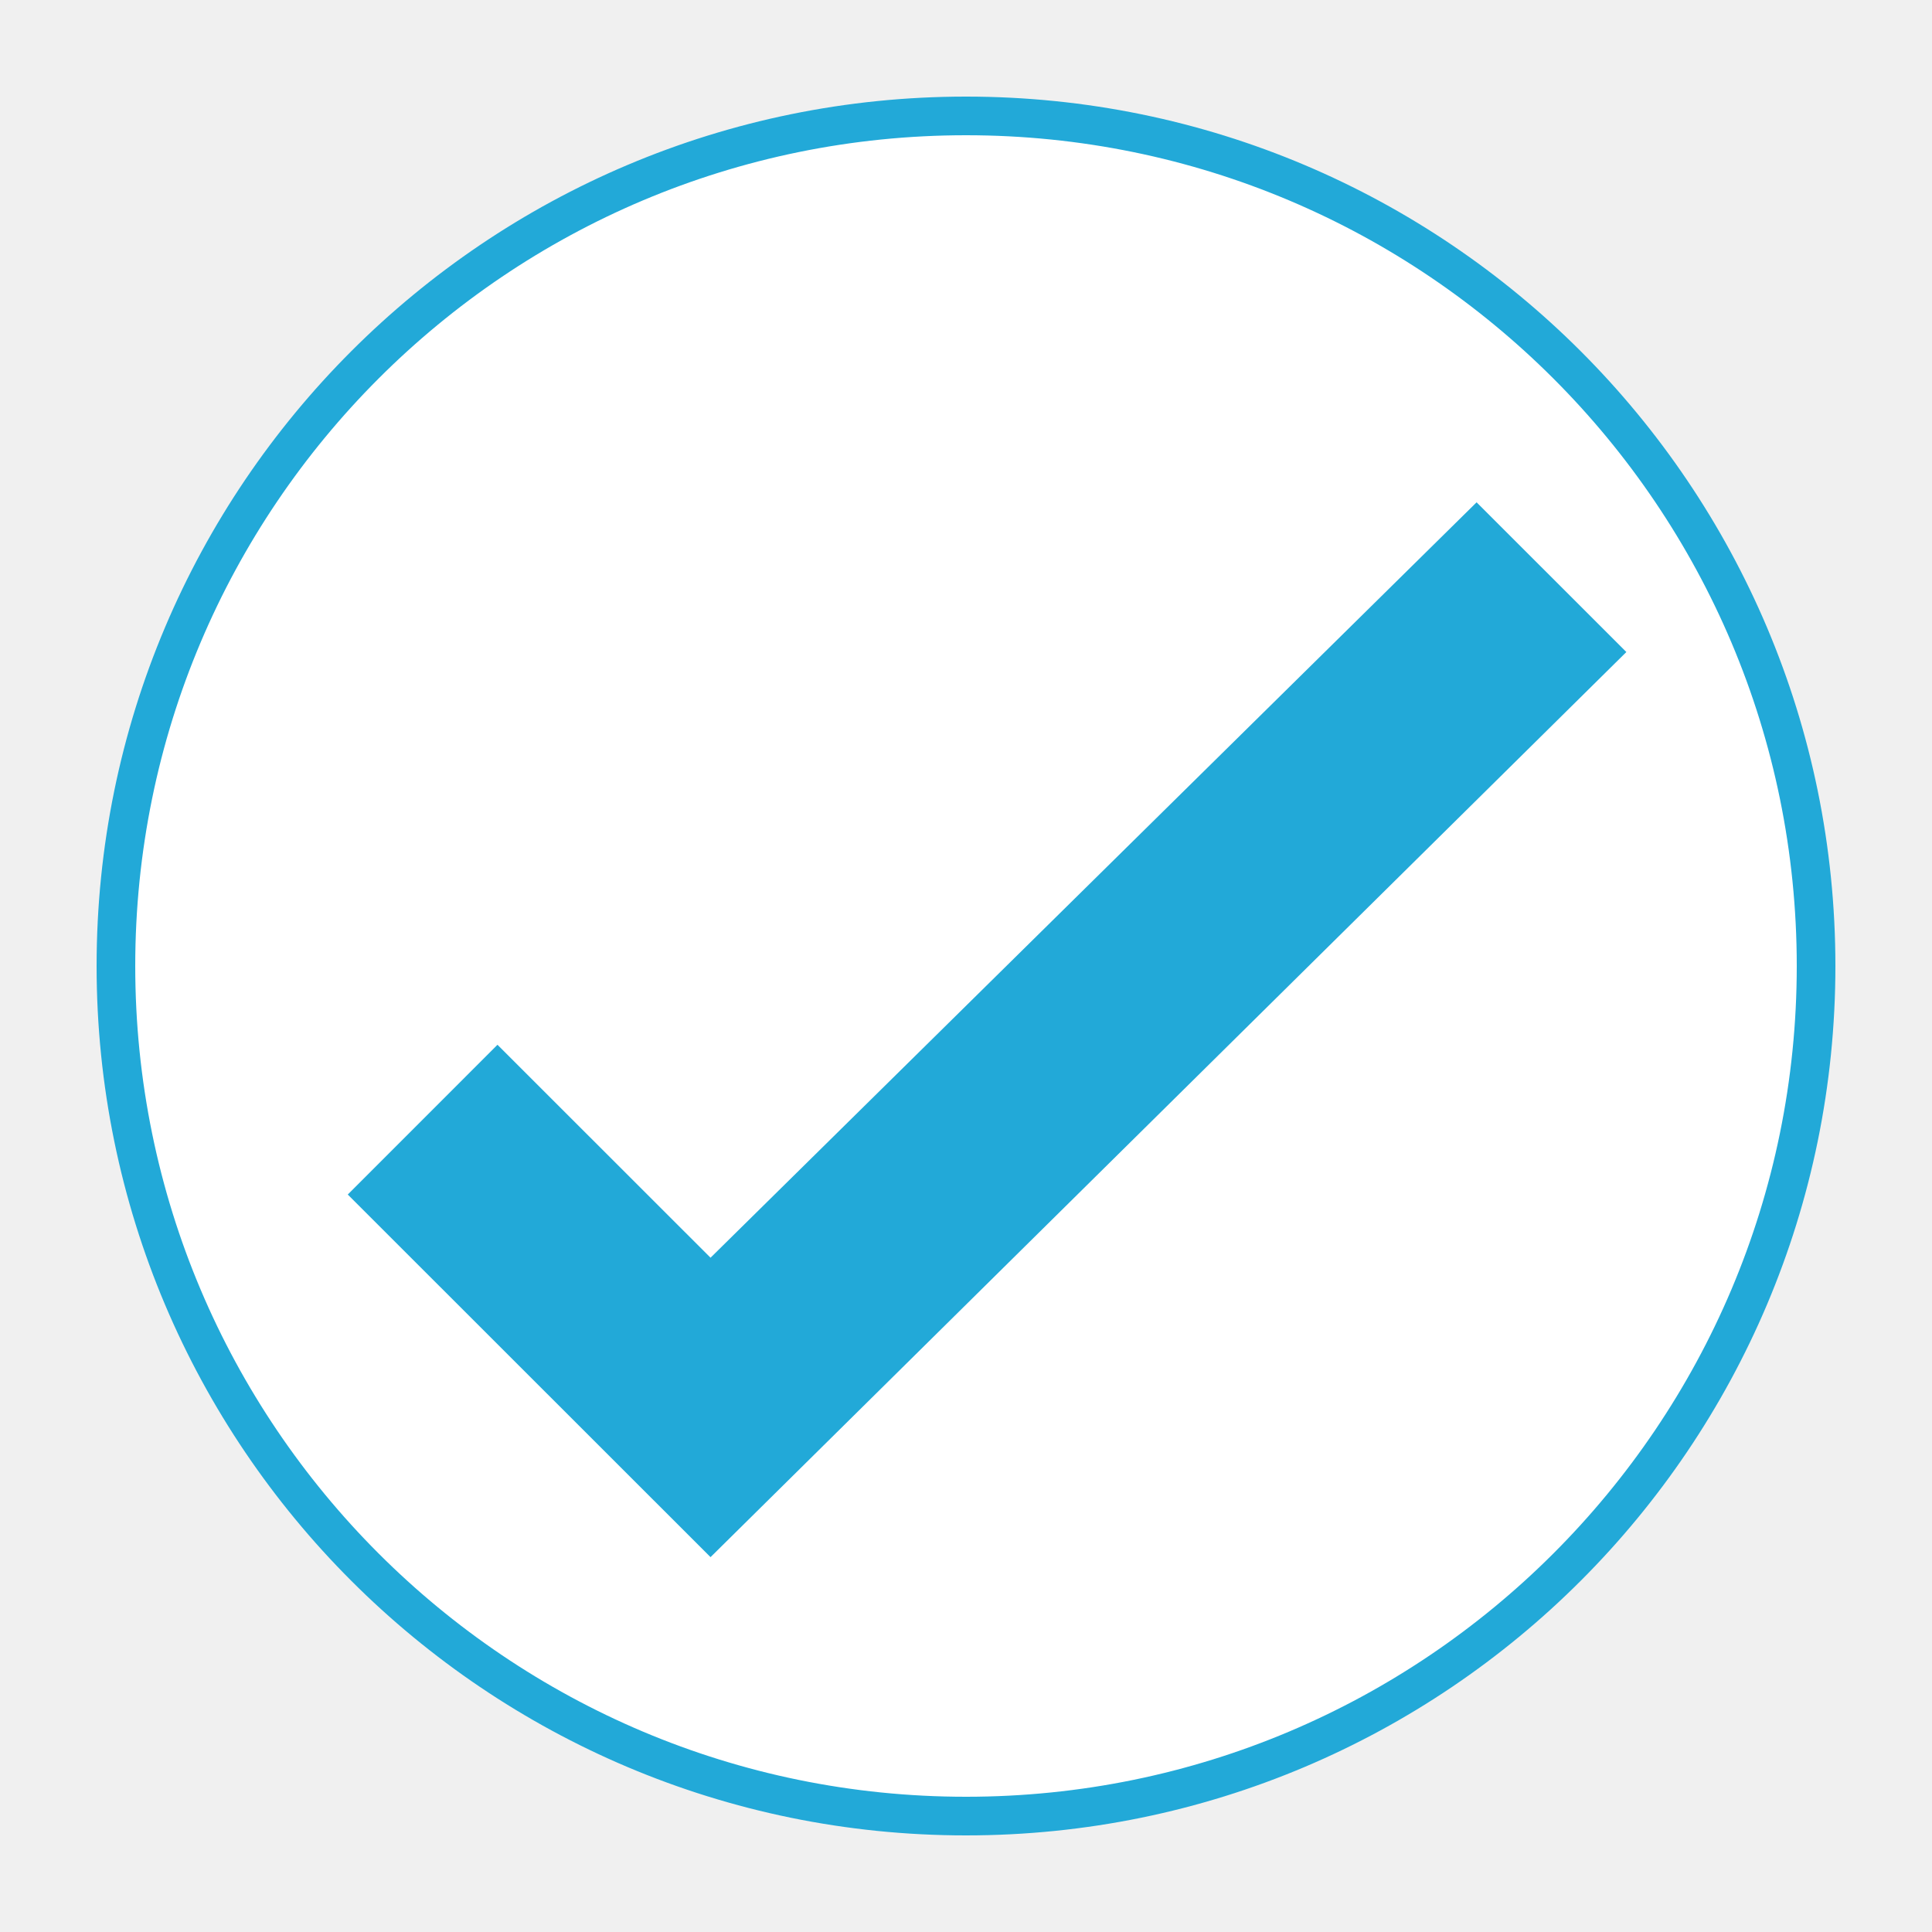
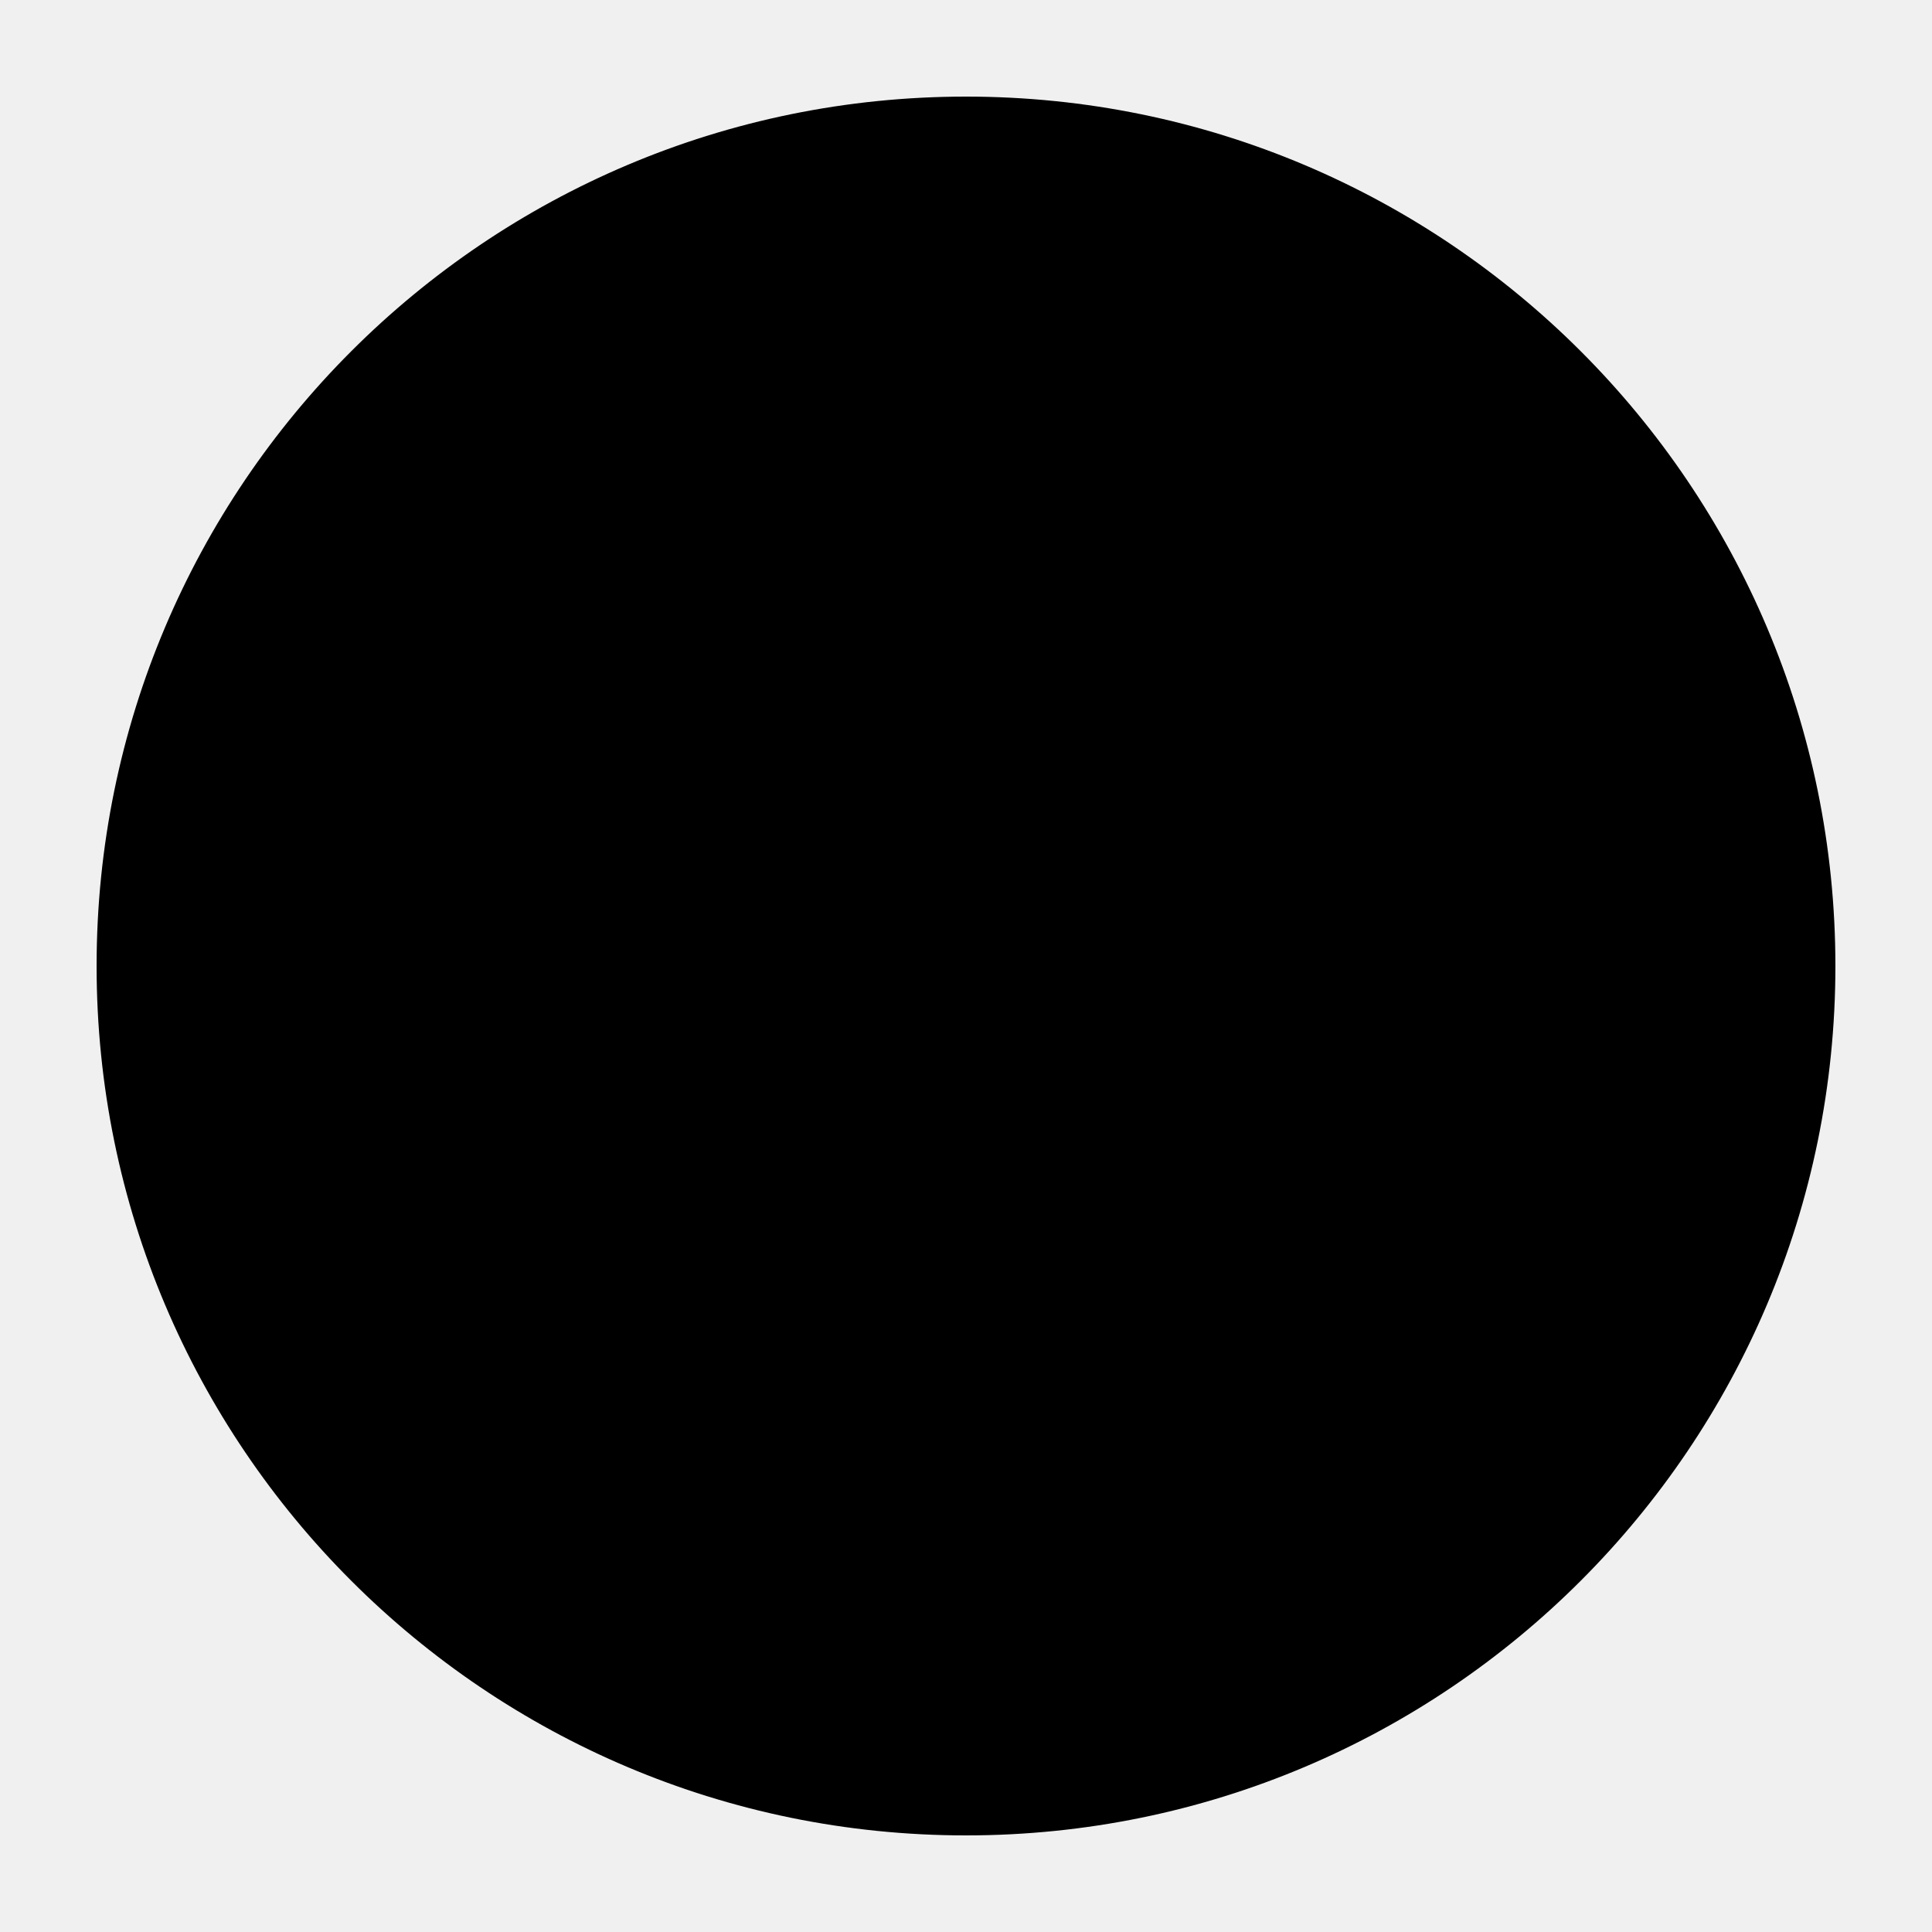
<svg xmlns="http://www.w3.org/2000/svg" width="50" height="50" viewBox="0 0 50 50">
  <g fill-rule="evenodd" transform="translate(3 3)">
-     <circle style="fill:white" cx="22" cy="22" r="22" stroke="#22a9d8" />
-     <polyline transform="translate(1.5,10) scale(1.5 1.5)" id="checkmark" fill="#22a9d8" fill-rule="nonzero" points="5.583 9.359 3 11.943 9.259 18.199 25.06 2.583 22.476 0 9.259 13.033 5.583 9.359" />
+     <circle cx="22" cy="22" r="22" stroke="currentColor" />
+     <polyline transform="translate(1.5,10) scale(1.5 1.5)" id="checkmark" fill="currentColor" fill-rule="nonzero" points="5.583 9.359 3 11.943 9.259 18.199 25.06 2.583 22.476 0 9.259 13.033 5.583 9.359" />
  </g>
</svg>
